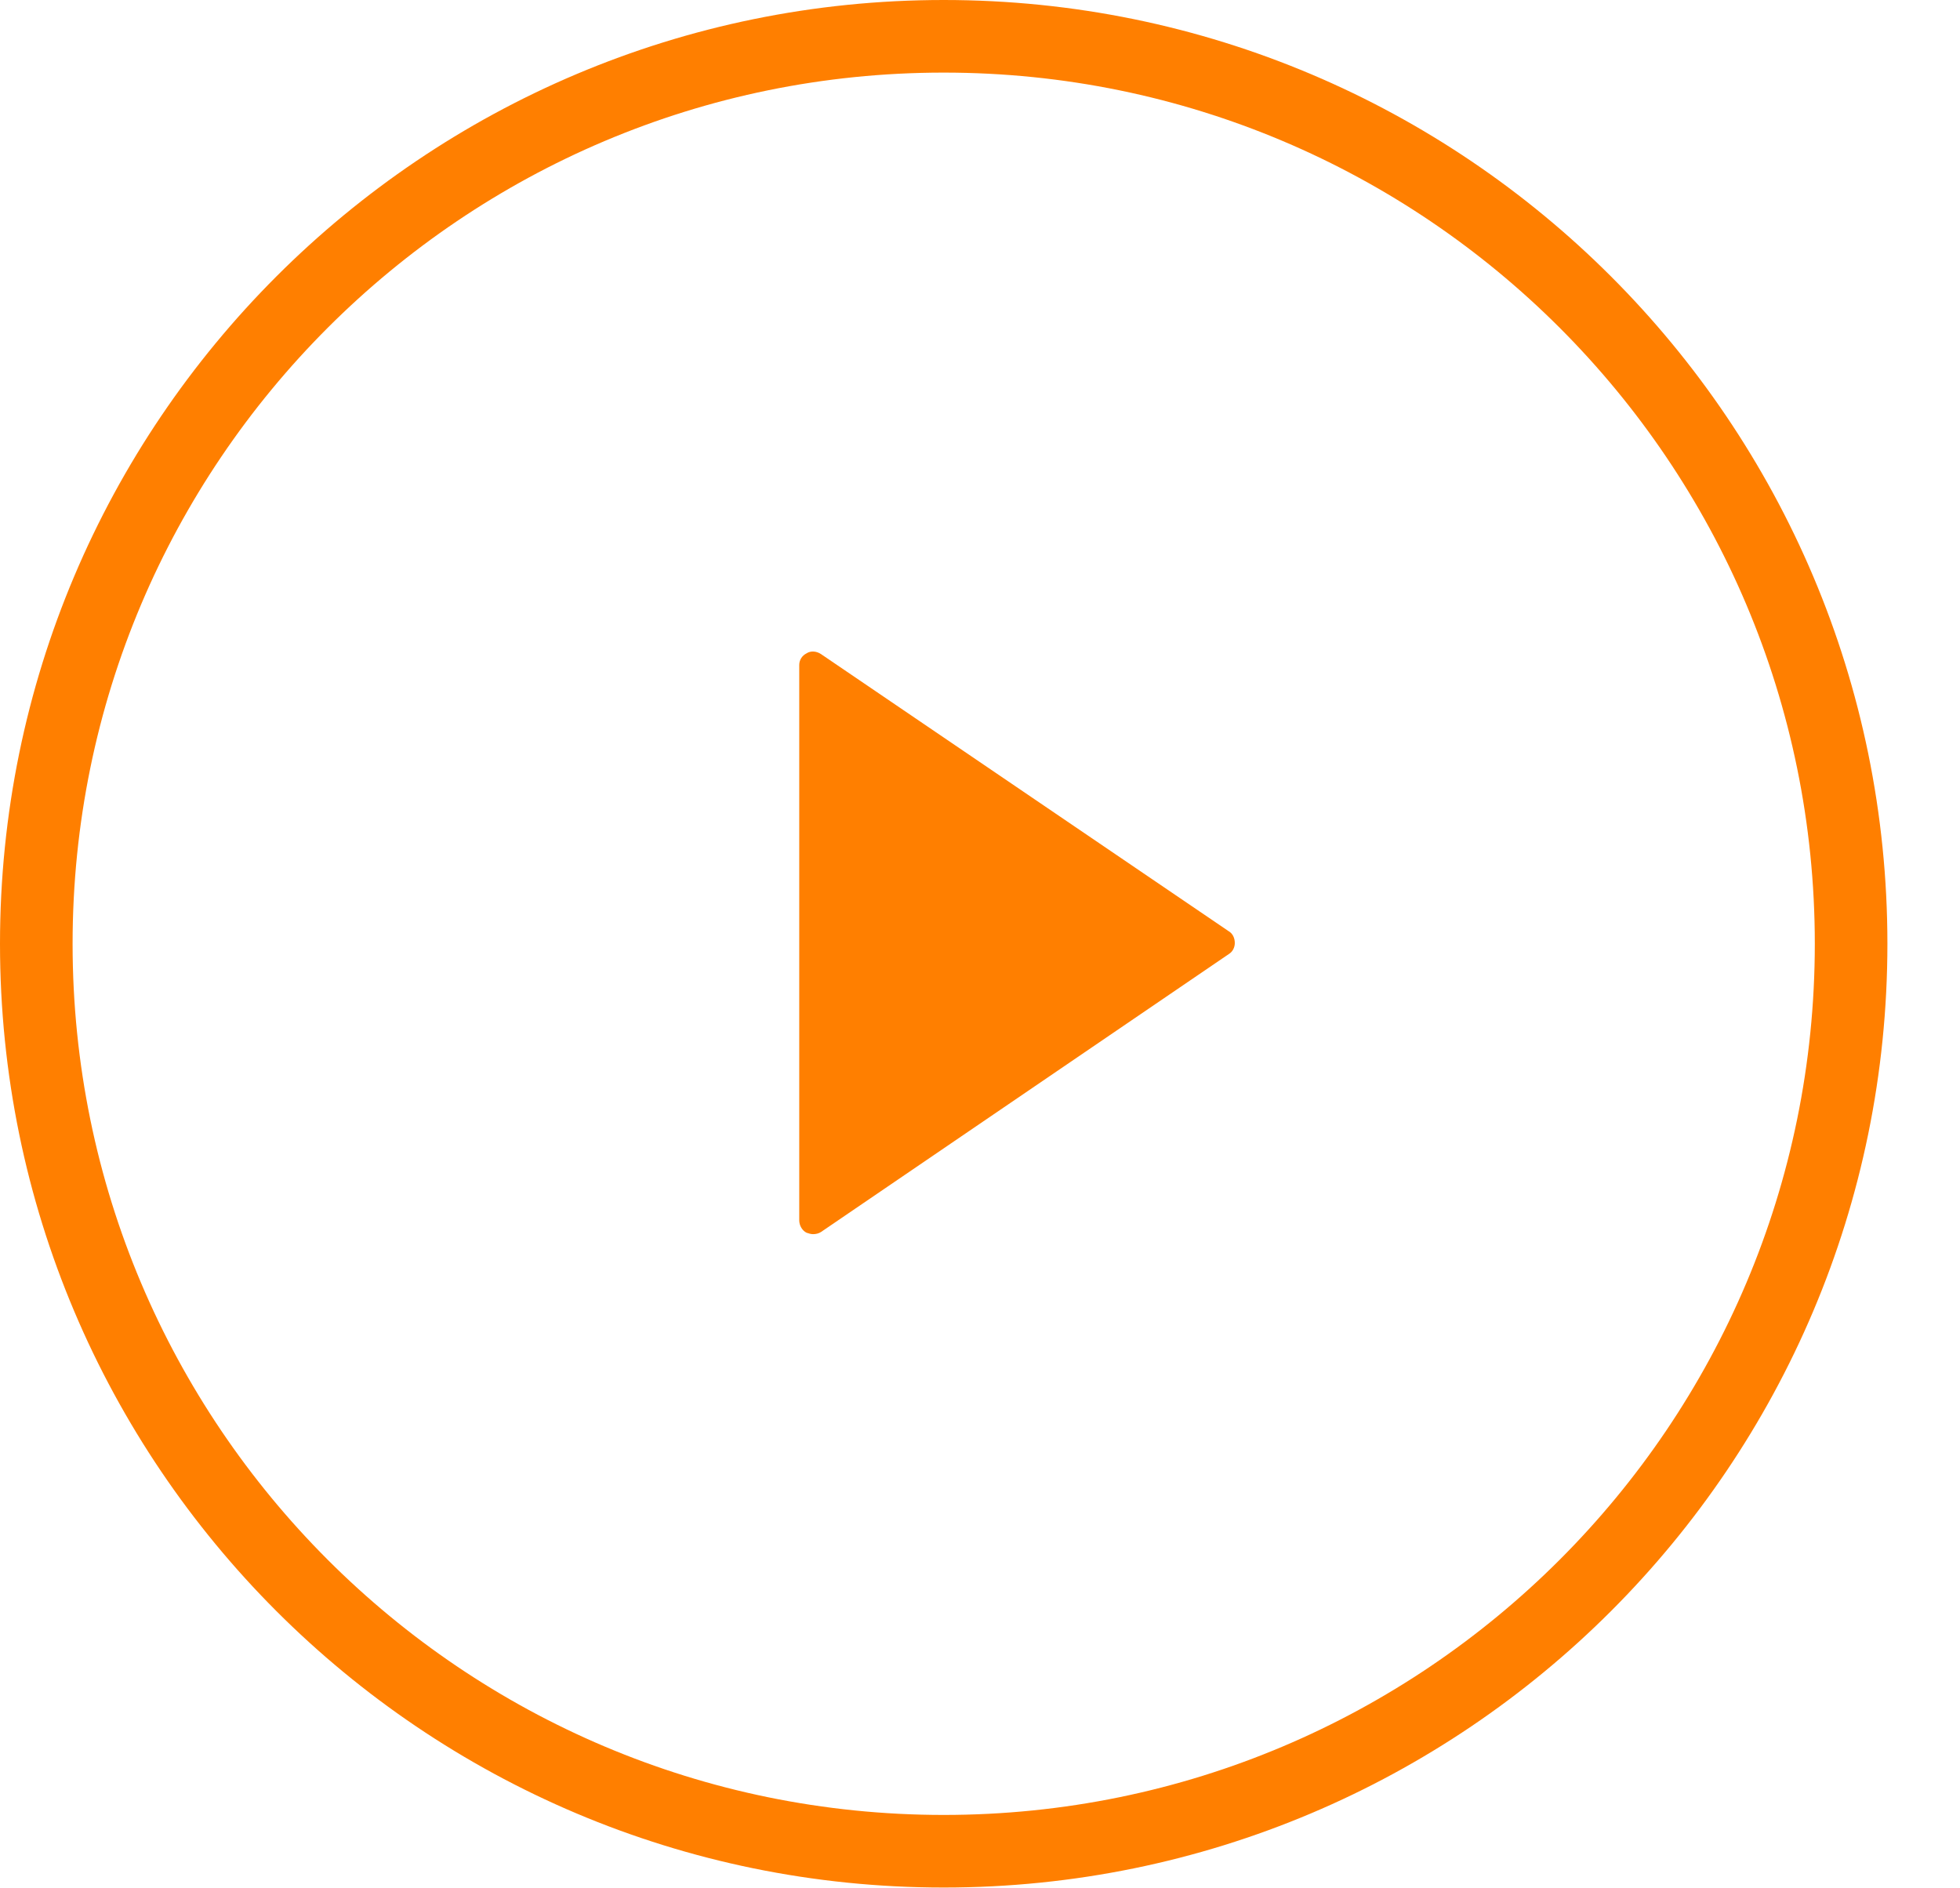
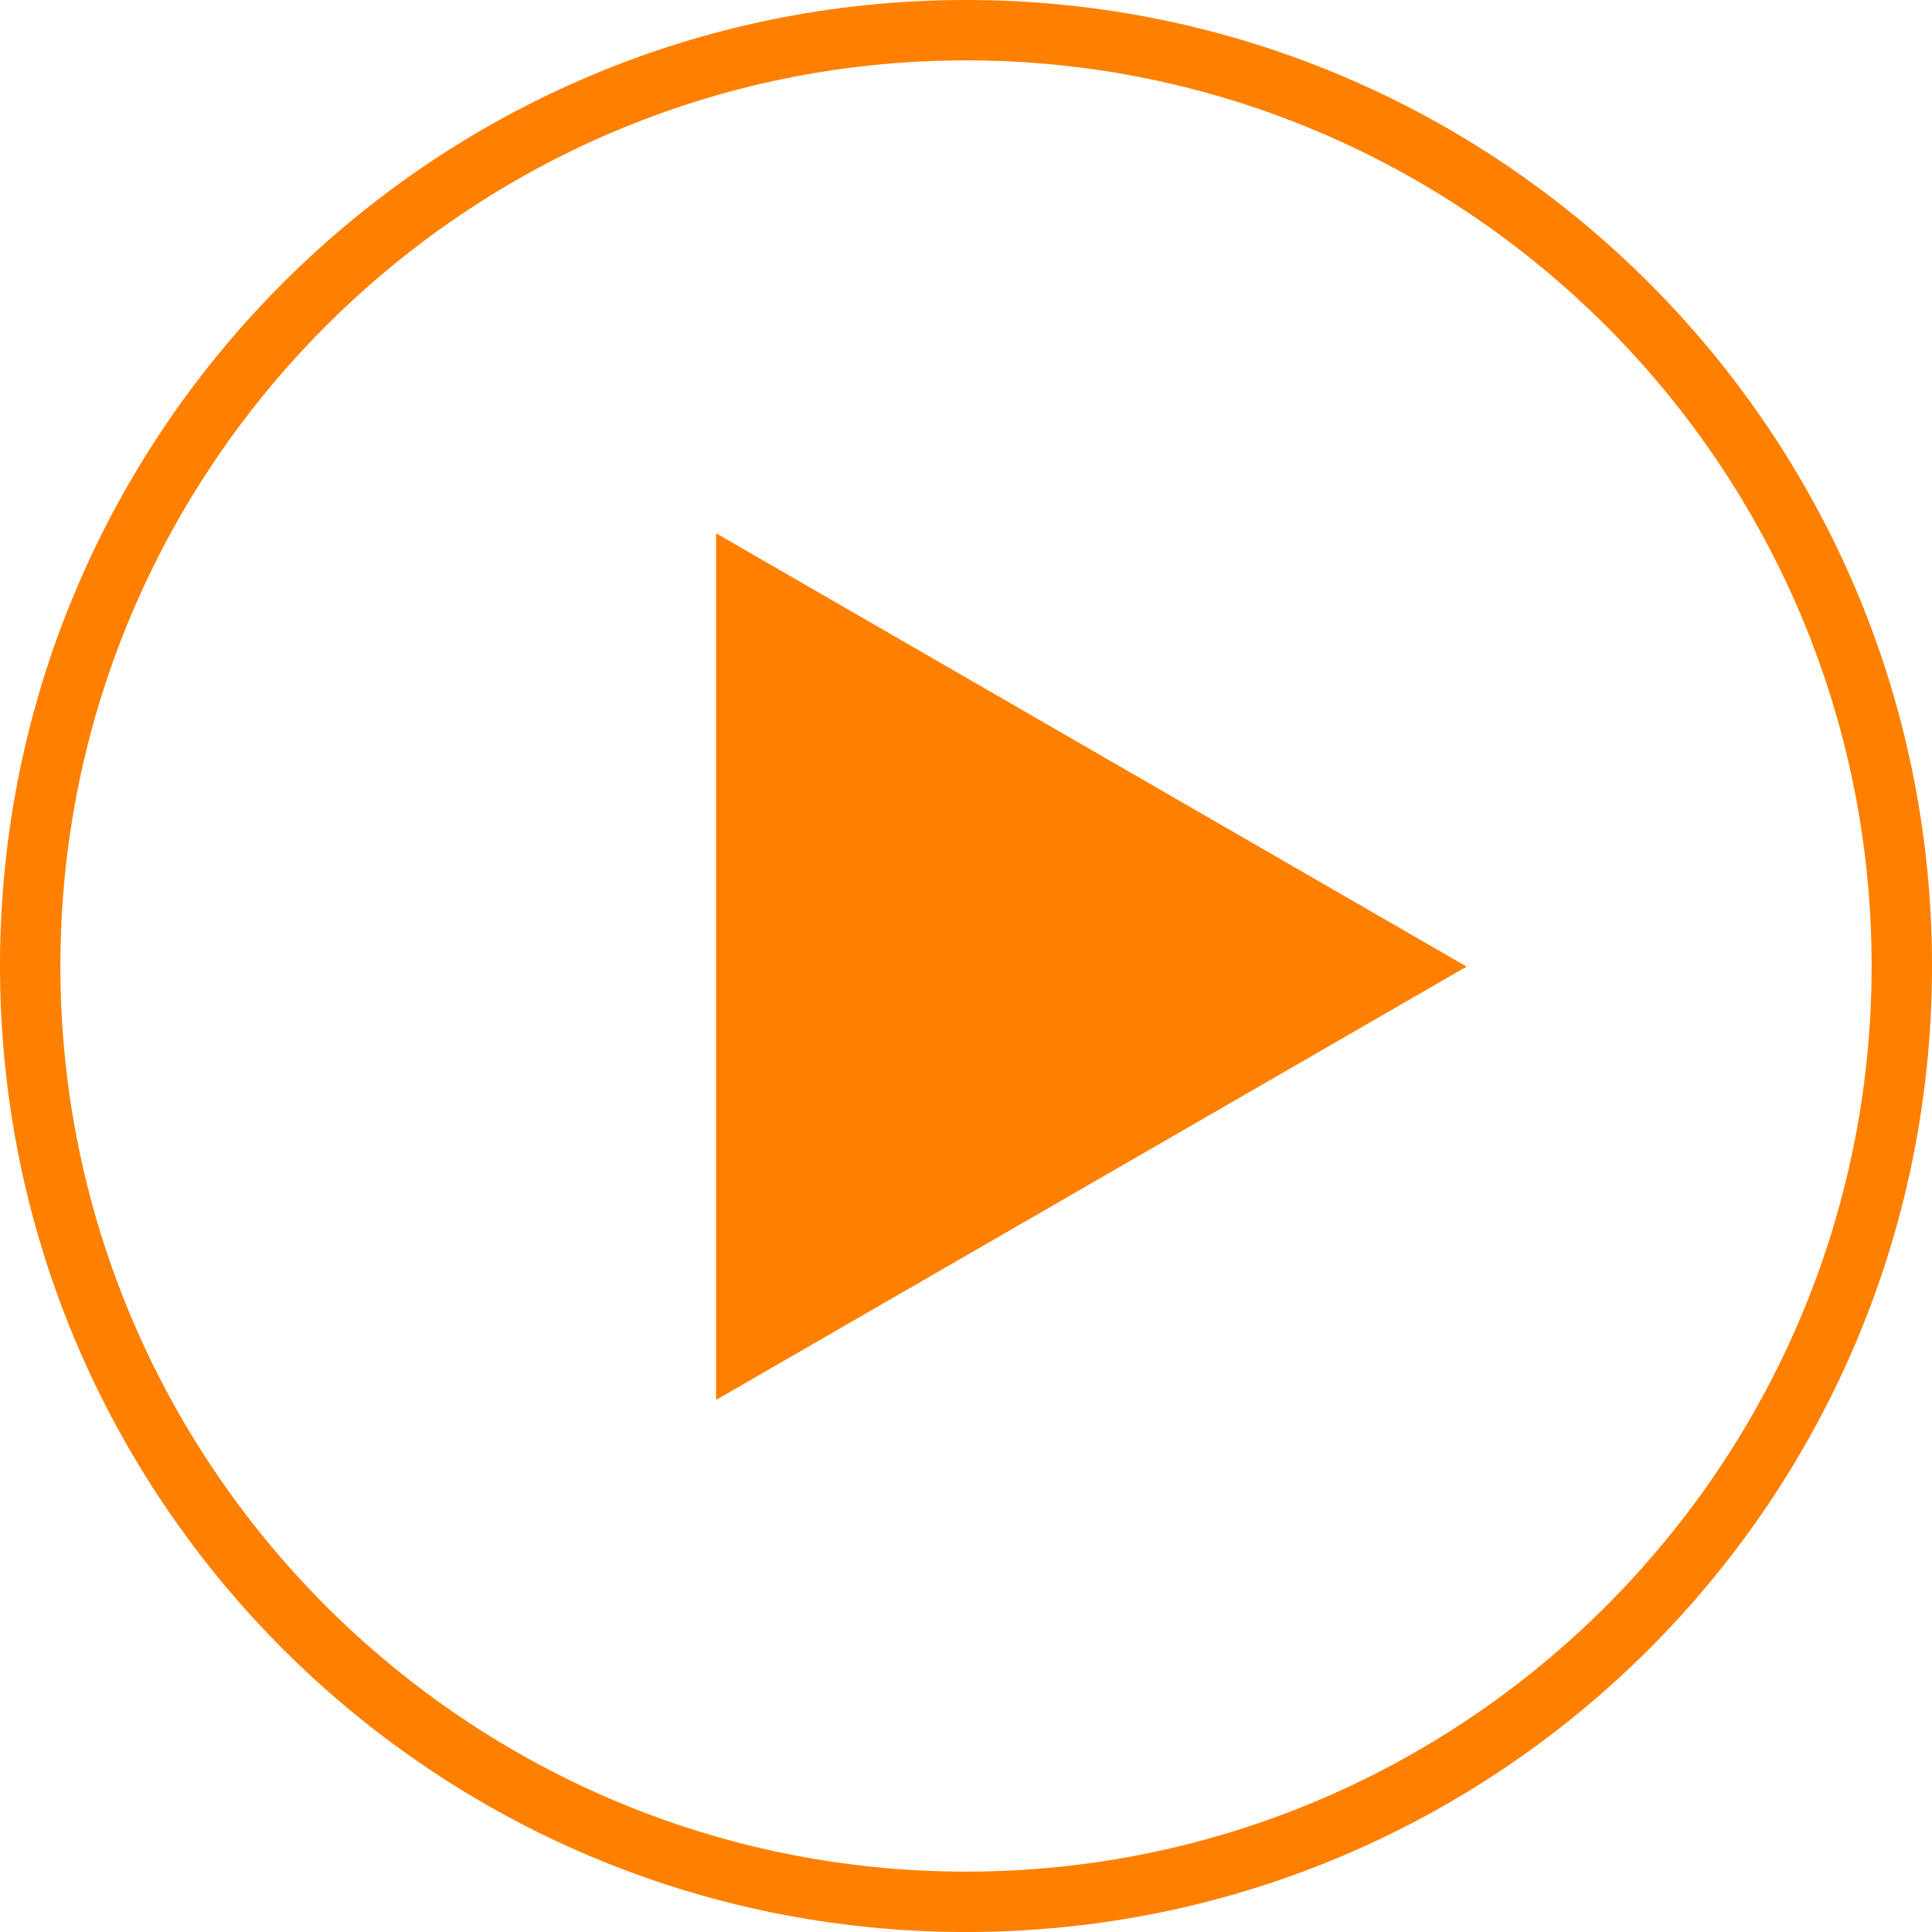
- <svg xmlns="http://www.w3.org/2000/svg" width="27px" height="26px" viewBox="0 0 27 26">
-   <clipPath id="clip0">
-     <circle cx="13.00" cy="13.00" r="13.00" />
-   </clipPath>
-   <circle cx="13.00" cy="13.00" r="13.00" fill="none" stroke="rgb(255,127,0)" stroke-width="2.00px" clip-path="url(#clip0)" />
-   <path fillRule="evenodd" d="M 16.93 12.83C 16.93 12.83 11.31 9.01 11.31 9.01 11.25 8.97 11.17 8.96 11.11 9 11.05 9.03 11.01 9.09 11.01 9.16 11.01 9.16 11.01 16.81 11.01 16.81 11.01 16.88 11.05 16.95 11.11 16.98 11.14 16.99 11.17 17 11.2 17 11.24 17 11.28 16.99 11.31 16.97 11.31 16.97 16.93 13.14 16.93 13.14 16.98 13.11 17.01 13.05 17.01 12.99 17.01 12.92 16.98 12.86 16.93 12.83Z" fill="rgb(255,127,0)" />
+ <svg xmlns="http://www.w3.org/2000/svg" version="1.1" id="Layer_1" x="0px" y="0px" viewBox="0 0 512 512" style="enable-background:new 0 0 512 512;" xml:space="preserve" width="512px" height="512px">
+   <g>
+     <g>
+       <path d="M256,0C114.608,0,0,114.608,0,256s114.608,256,256,256s256-114.608,256-256S397.392,0,256,0z M256,496    C123.664,496,16,388.336,16,256S123.664,16,256,16s240,107.664,240,240S388.336,496,256,496z" fill="#ff8000" />
+     </g>
+   </g>
+   <g>
+     <g>
+       <polygon points="189.776,141.328 189.776,370.992 388.672,256.16   " fill="#ff8000" />
+     </g>
+   </g>
+   <g>
+ </g>
+   <g>
+ </g>
+   <g>
+ </g>
+   <g>
+ </g>
+   <g>
+ </g>
+   <g>
+ </g>
+   <g>
+ </g>
+   <g>
+ </g>
+   <g>
+ </g>
+   <g>
+ </g>
+   <g>
+ </g>
+   <g>
+ </g>
+   <g>
+ </g>
+   <g>
+ </g>
+   <g>
+ </g>
</svg>
